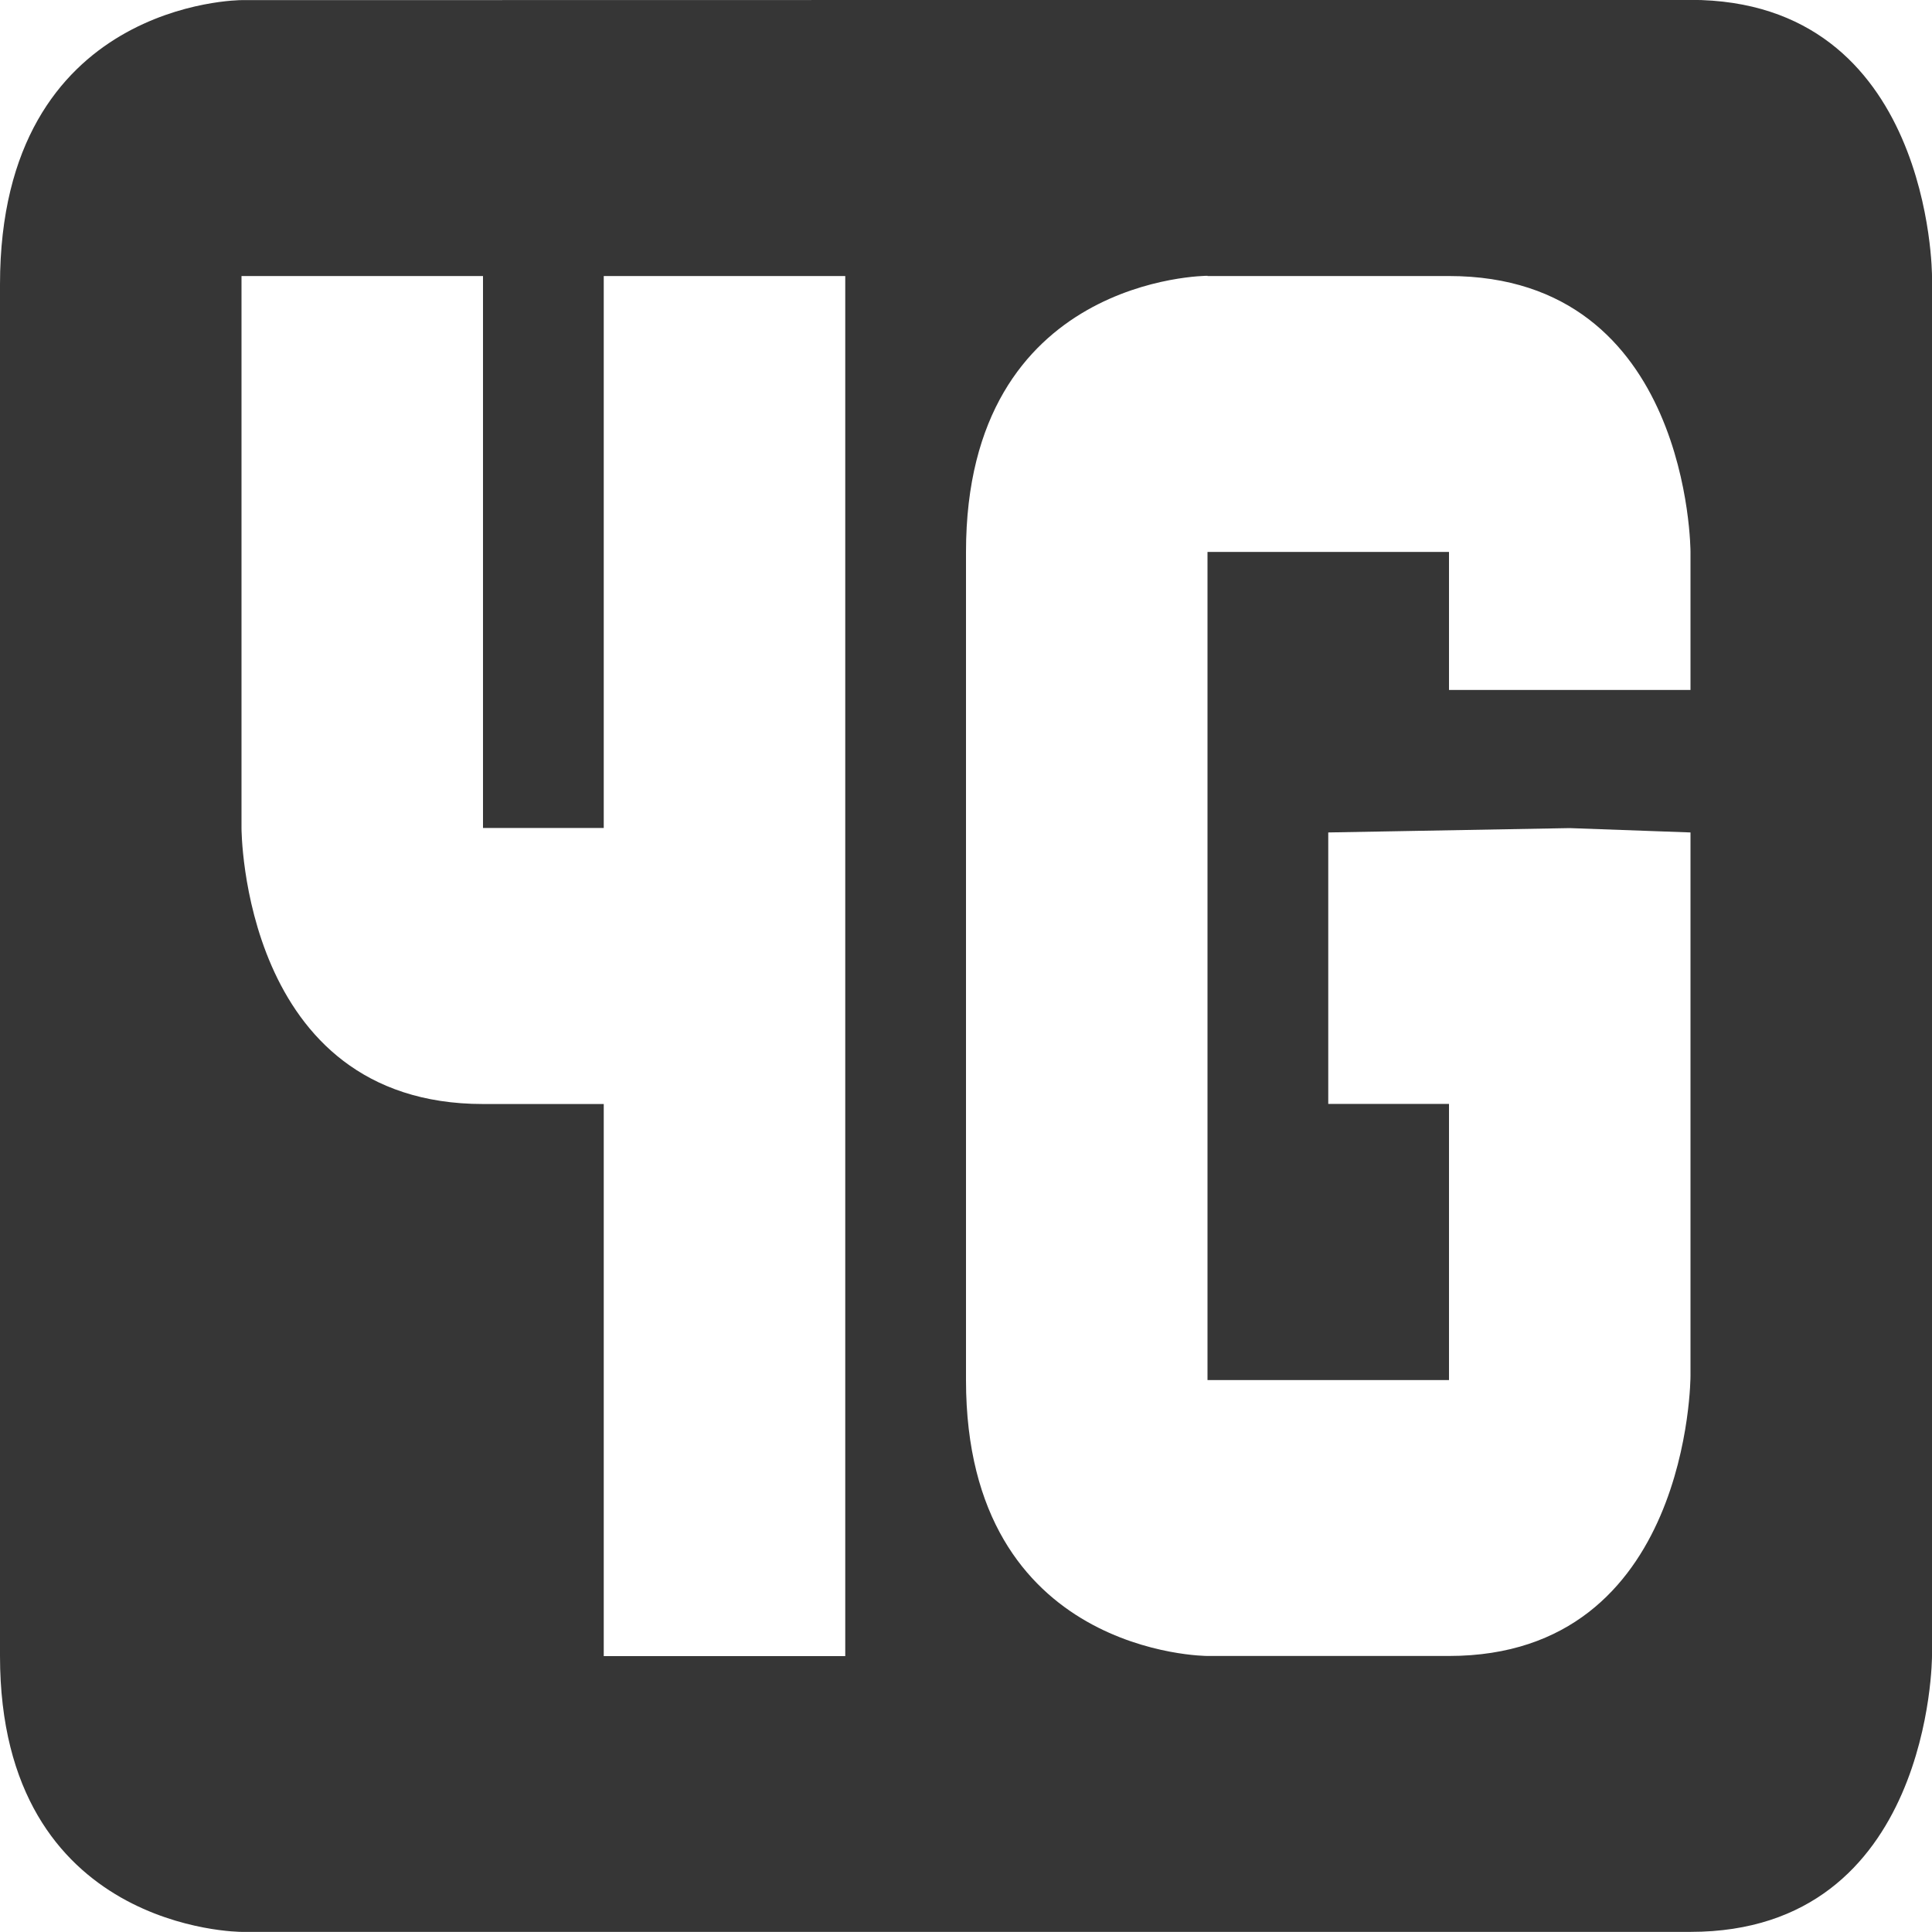
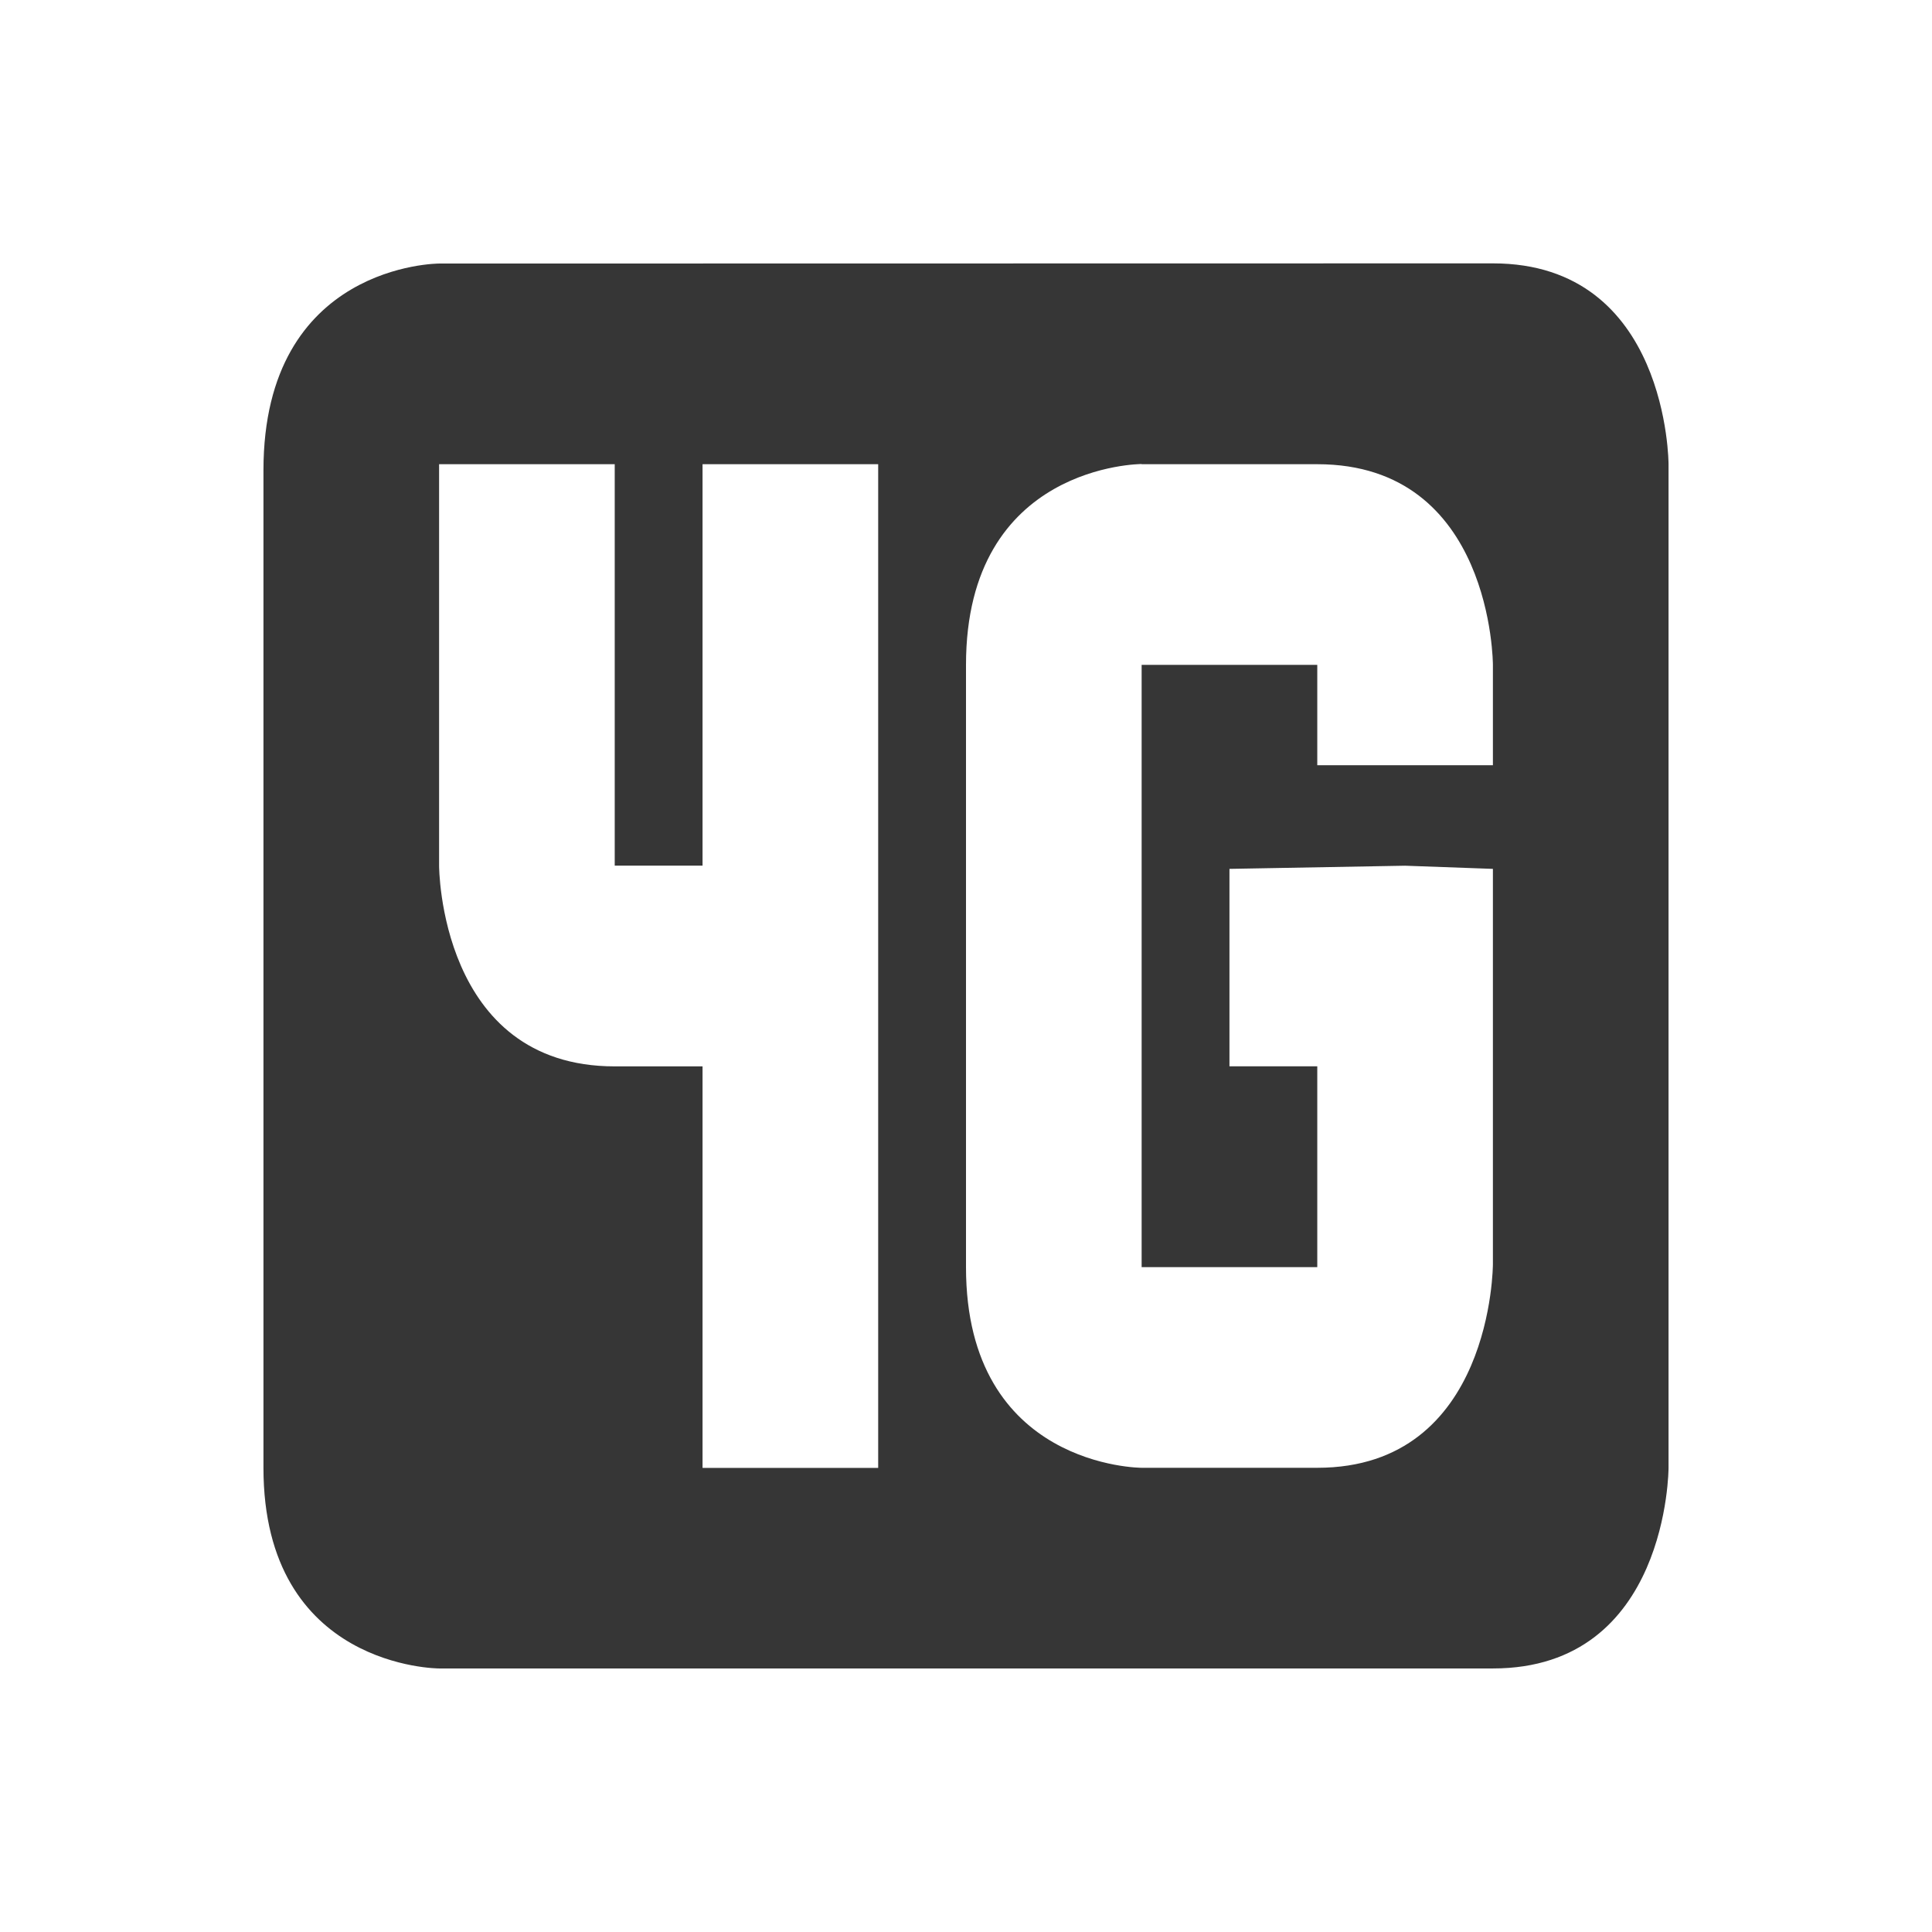
- <svg xmlns="http://www.w3.org/2000/svg" version="1.1" viewBox="0 0 16 16">
+ <svg xmlns="http://www.w3.org/2000/svg" width="22" height="22" viewBox="-3 -3 22 22" version="1.1">
  <path d="m2 0.001s-2 0-2 2.355v11.358c0 2.285 2 2.285 2 2.285h12c2 0 2-2.285 2-2.285v-11.428s0-2.287-2-2.287zm0 2.285h2v4.571h1v-4.571h2v11.429h-2v-4.572h-1c-2 0-2-2.285-2-2.285zm8 0h2c2 0 2 2.285 2 2.285v1.143h-2v-1.143h-2v6.858h2v-2.287h-1v-2.248l2-0.036 1 0.036v4.5s0 2.32-2 2.32h-2s-2 0-2-2.284v-6.859c0-2.287 2-2.287 2-2.287z" color="#363636" fill="#363636" stroke-width="1.333" />
</svg>
